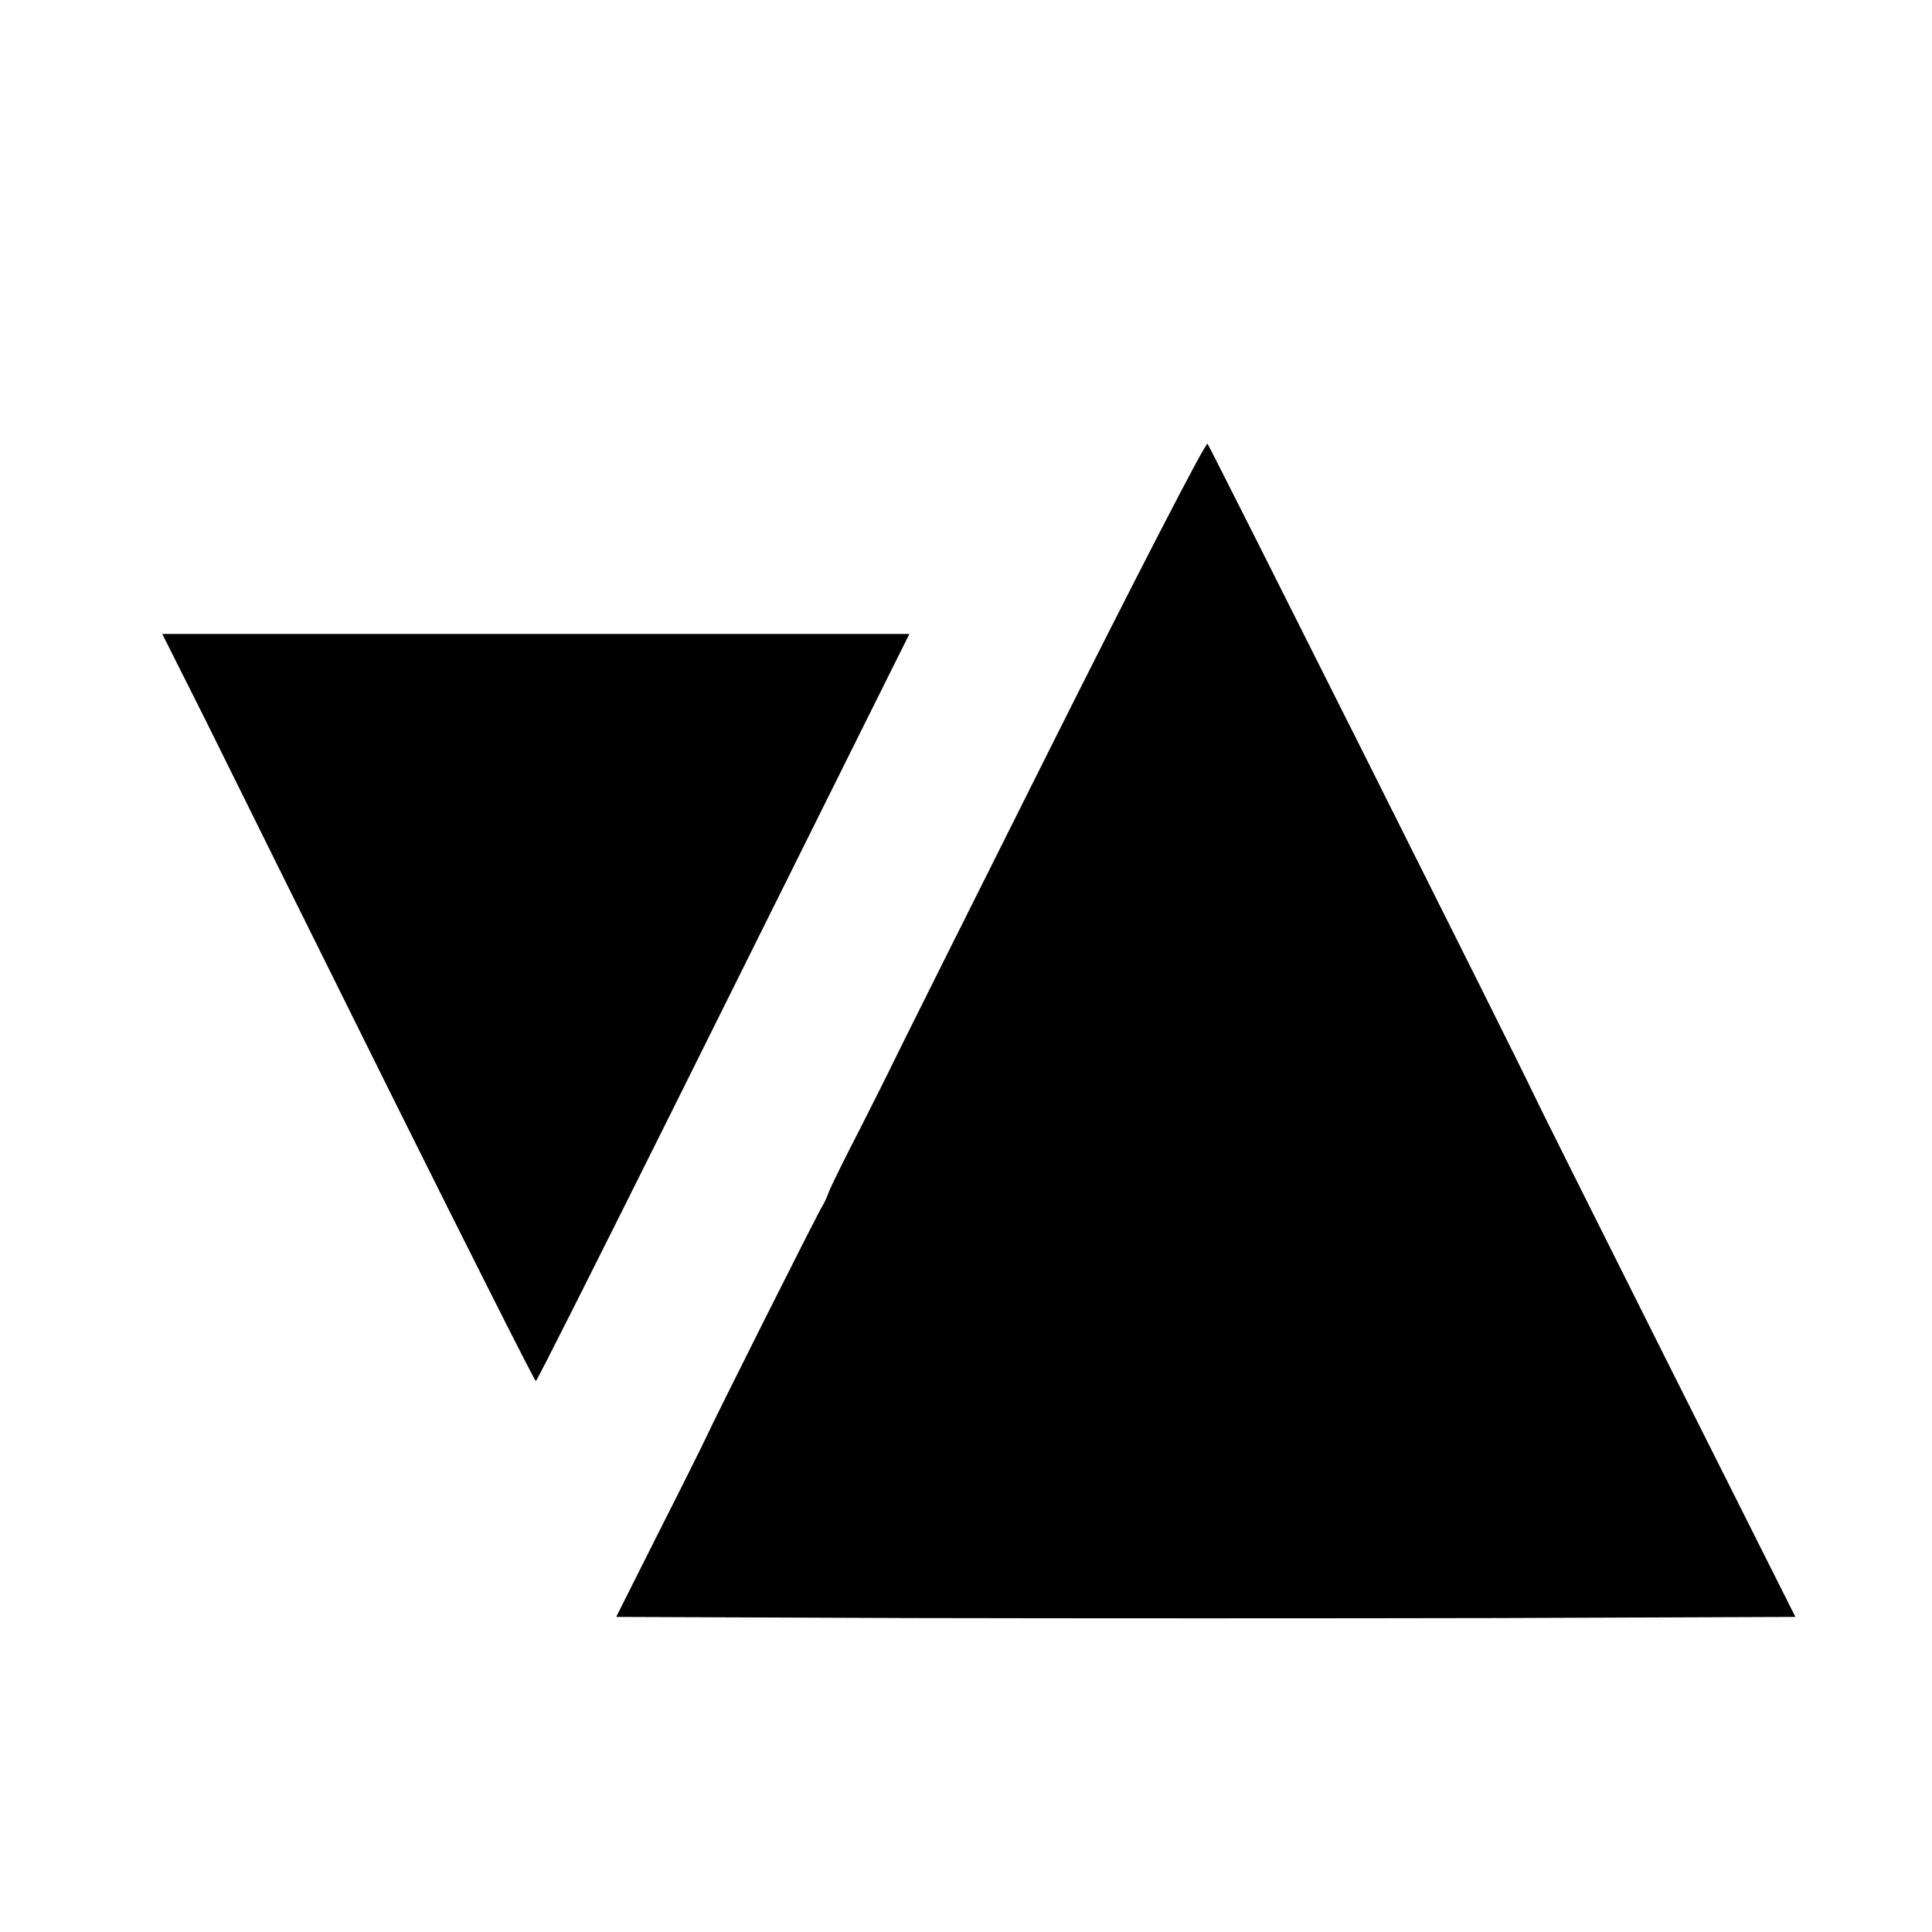
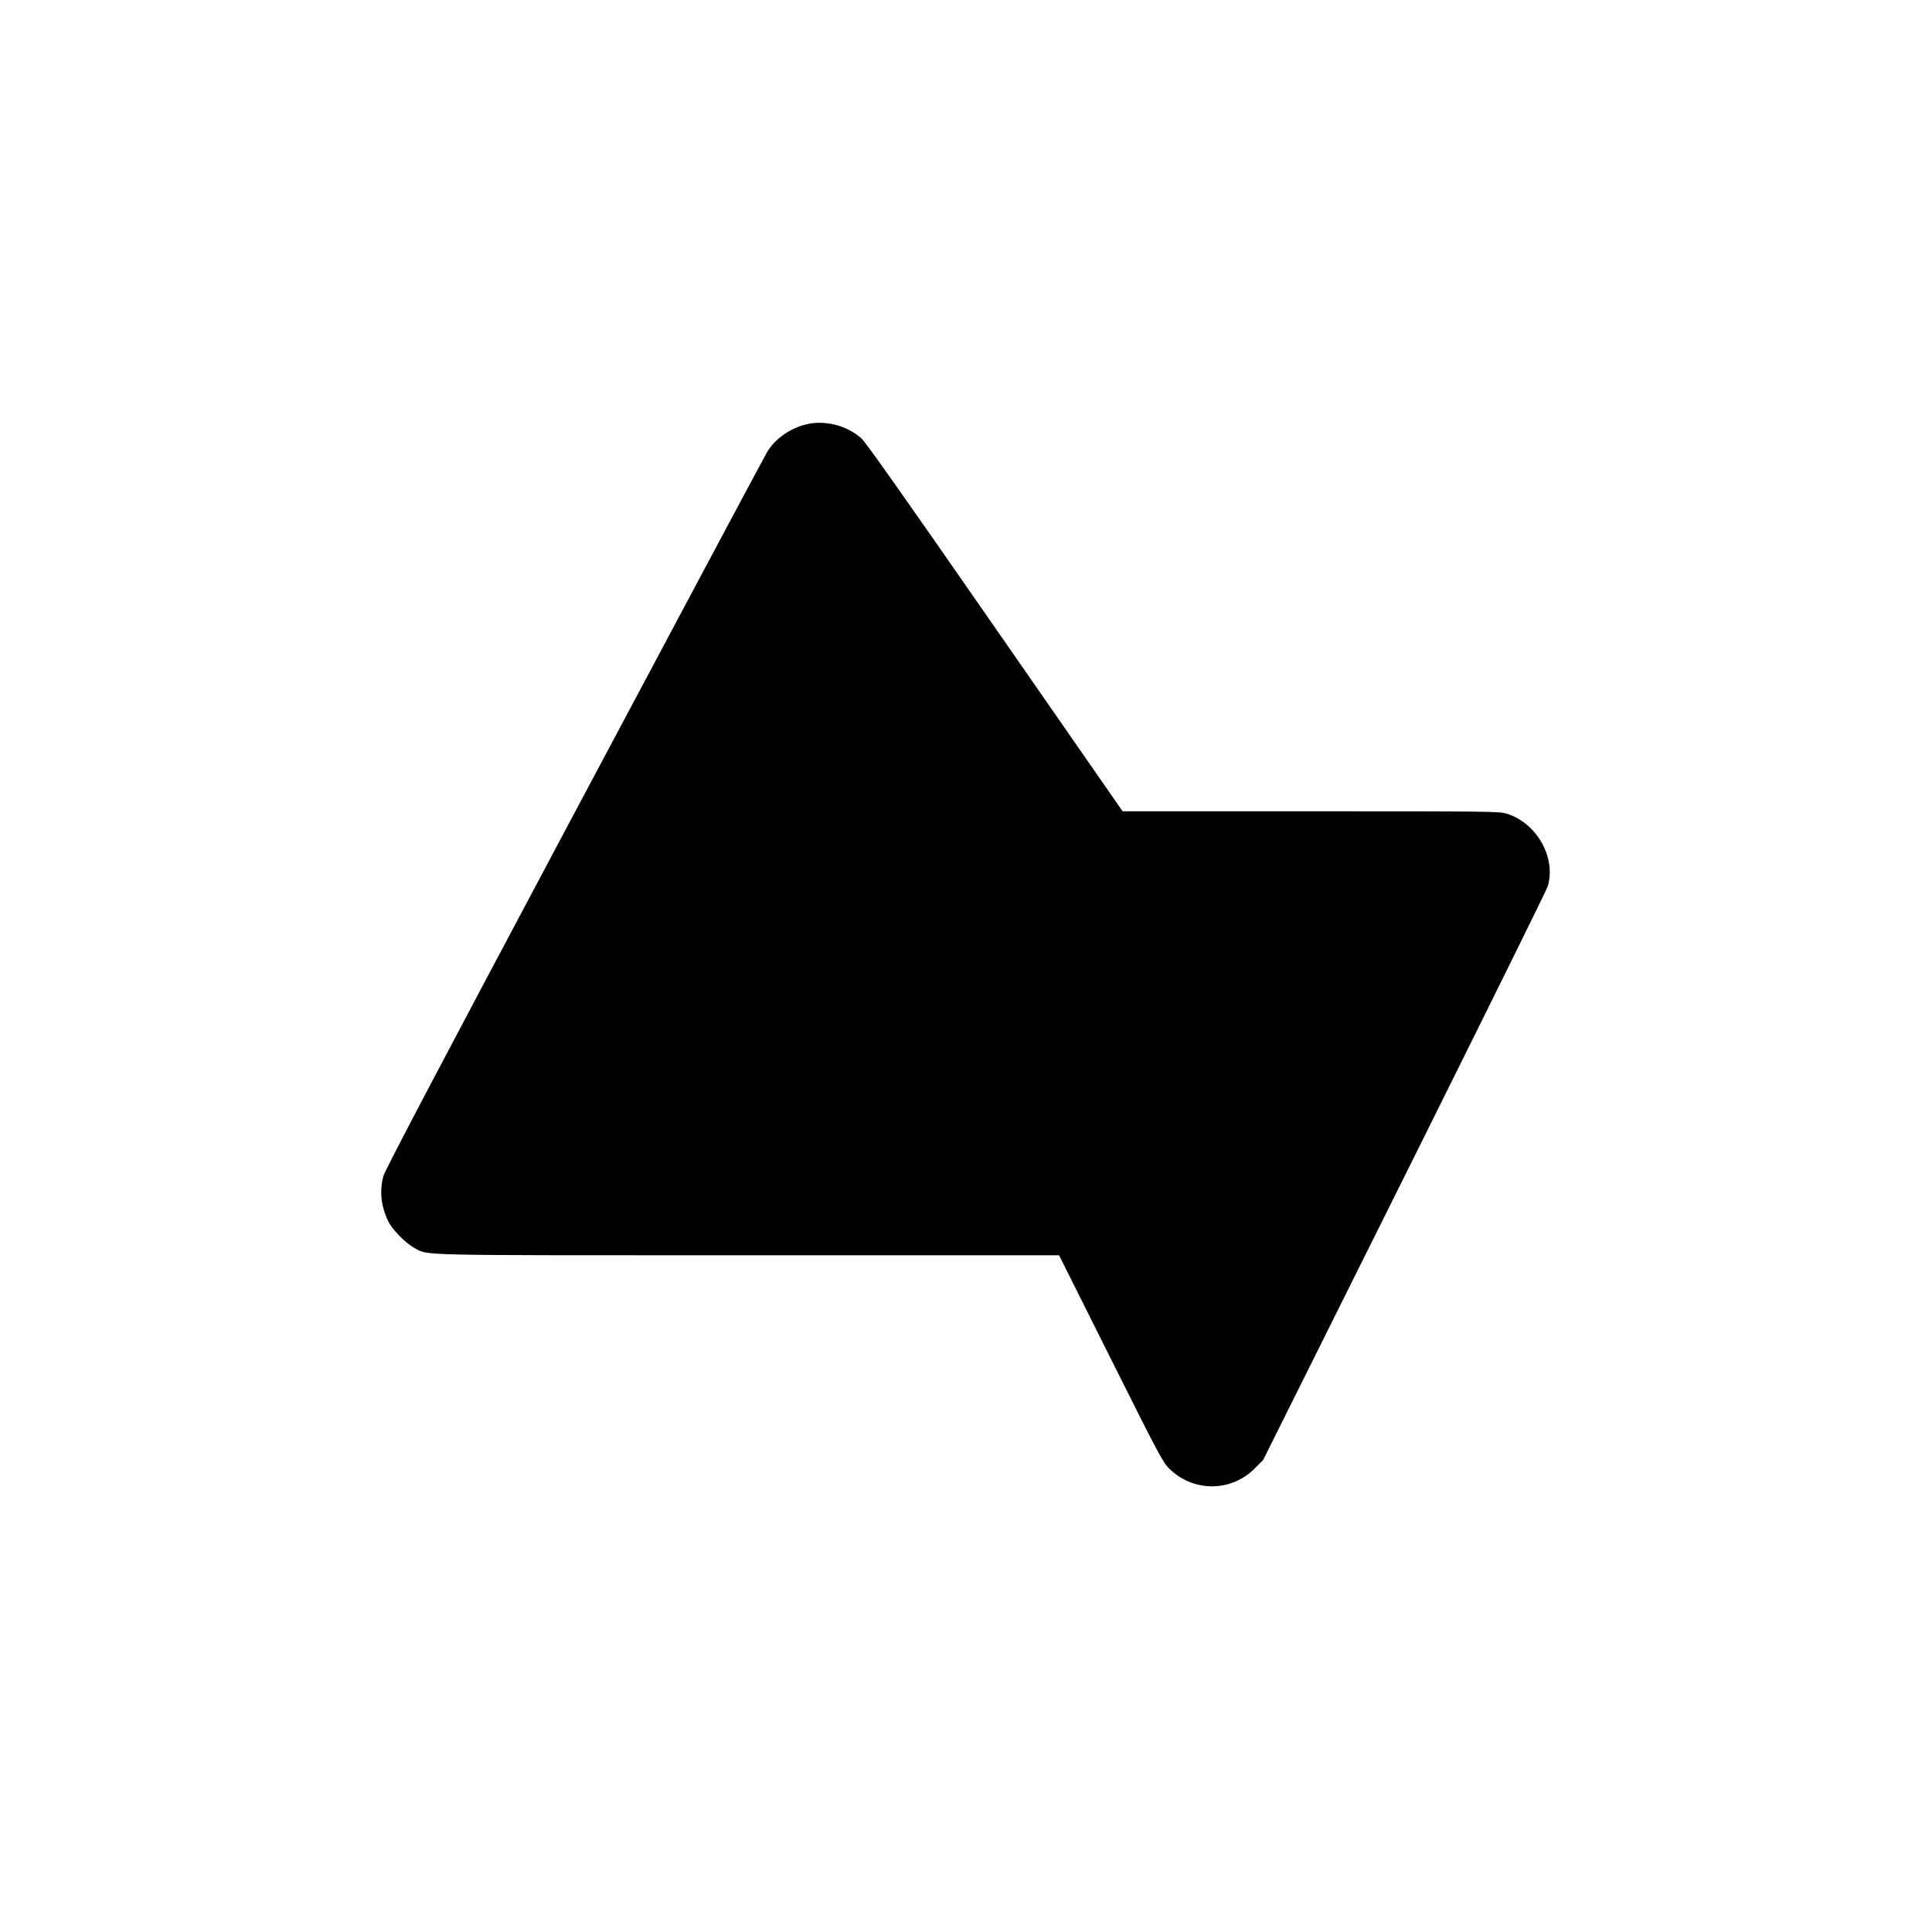
- <svg xmlns="http://www.w3.org/2000/svg" version="1.0" width="512pt" height="512pt" viewBox="0 0 512 512" preserveAspectRatio="xMidYMid meet">
-   <g transform="translate(0,512) scale(0.1,-0.1)" fill="#000000" stroke="none">
-     <path d="M2779 3129 c-227 -453 -413 -826 -414 -829 -1 -3 -37 -75 -80 -160 -44 -85 -84 -166 -89 -180 -5 -14 -12 -29 -16 -35 -8 -10 -292 -576 -310 -617 -6 -13 -61 -124 -124 -248 l-113 -225 778 -3 c427 -1 1130 -1 1562 0 l785 3 -344 685 c-189 377 -348 695 -353 707 -24 54 -854 1709 -861 1717 -5 5 -194 -362 -421 -815z" />
-     <path d="M544 3213 c62 -126 283 -571 491 -990 209 -420 382 -763 385 -763 3 0 164 321 359 712 195 392 417 838 493 991 l138 277 -990 0 -990 0 114 -227z" />
+ <svg xmlns="http://www.w3.org/2000/svg" version="1.0" width="1536pt" height="1536pt" viewBox="0 0 1536 1536" preserveAspectRatio="xMidYMid meet">
+   <g transform="translate(0,1536) scale(0.1,-0.1)" fill="#000000" stroke="none">
+     <path d="M6400 11984 c-123 -33 -235 -112 -298 -212 -16 -26 -706 -1318 -1533 -2872 -1097 -2061 -1508 -2843 -1521 -2890 -32 -120 -19 -240 39 -360 33 -67 138 -175 210 -213 112 -60 -36 -57 2655 -57 l2468 0 410 -820 c382 -764 414 -823 464 -874 191 -191 496 -190 684 2 l64 64 1124 2255 c618 1241 1131 2279 1139 2306 68 229 -87 504 -326 578 -59 18 -117 19 -1557 19 l-1497 0 -1014 1460 c-716 1032 -1028 1474 -1063 1505 -117 105 -297 149 -448 109z" />
  </g>
</svg>
